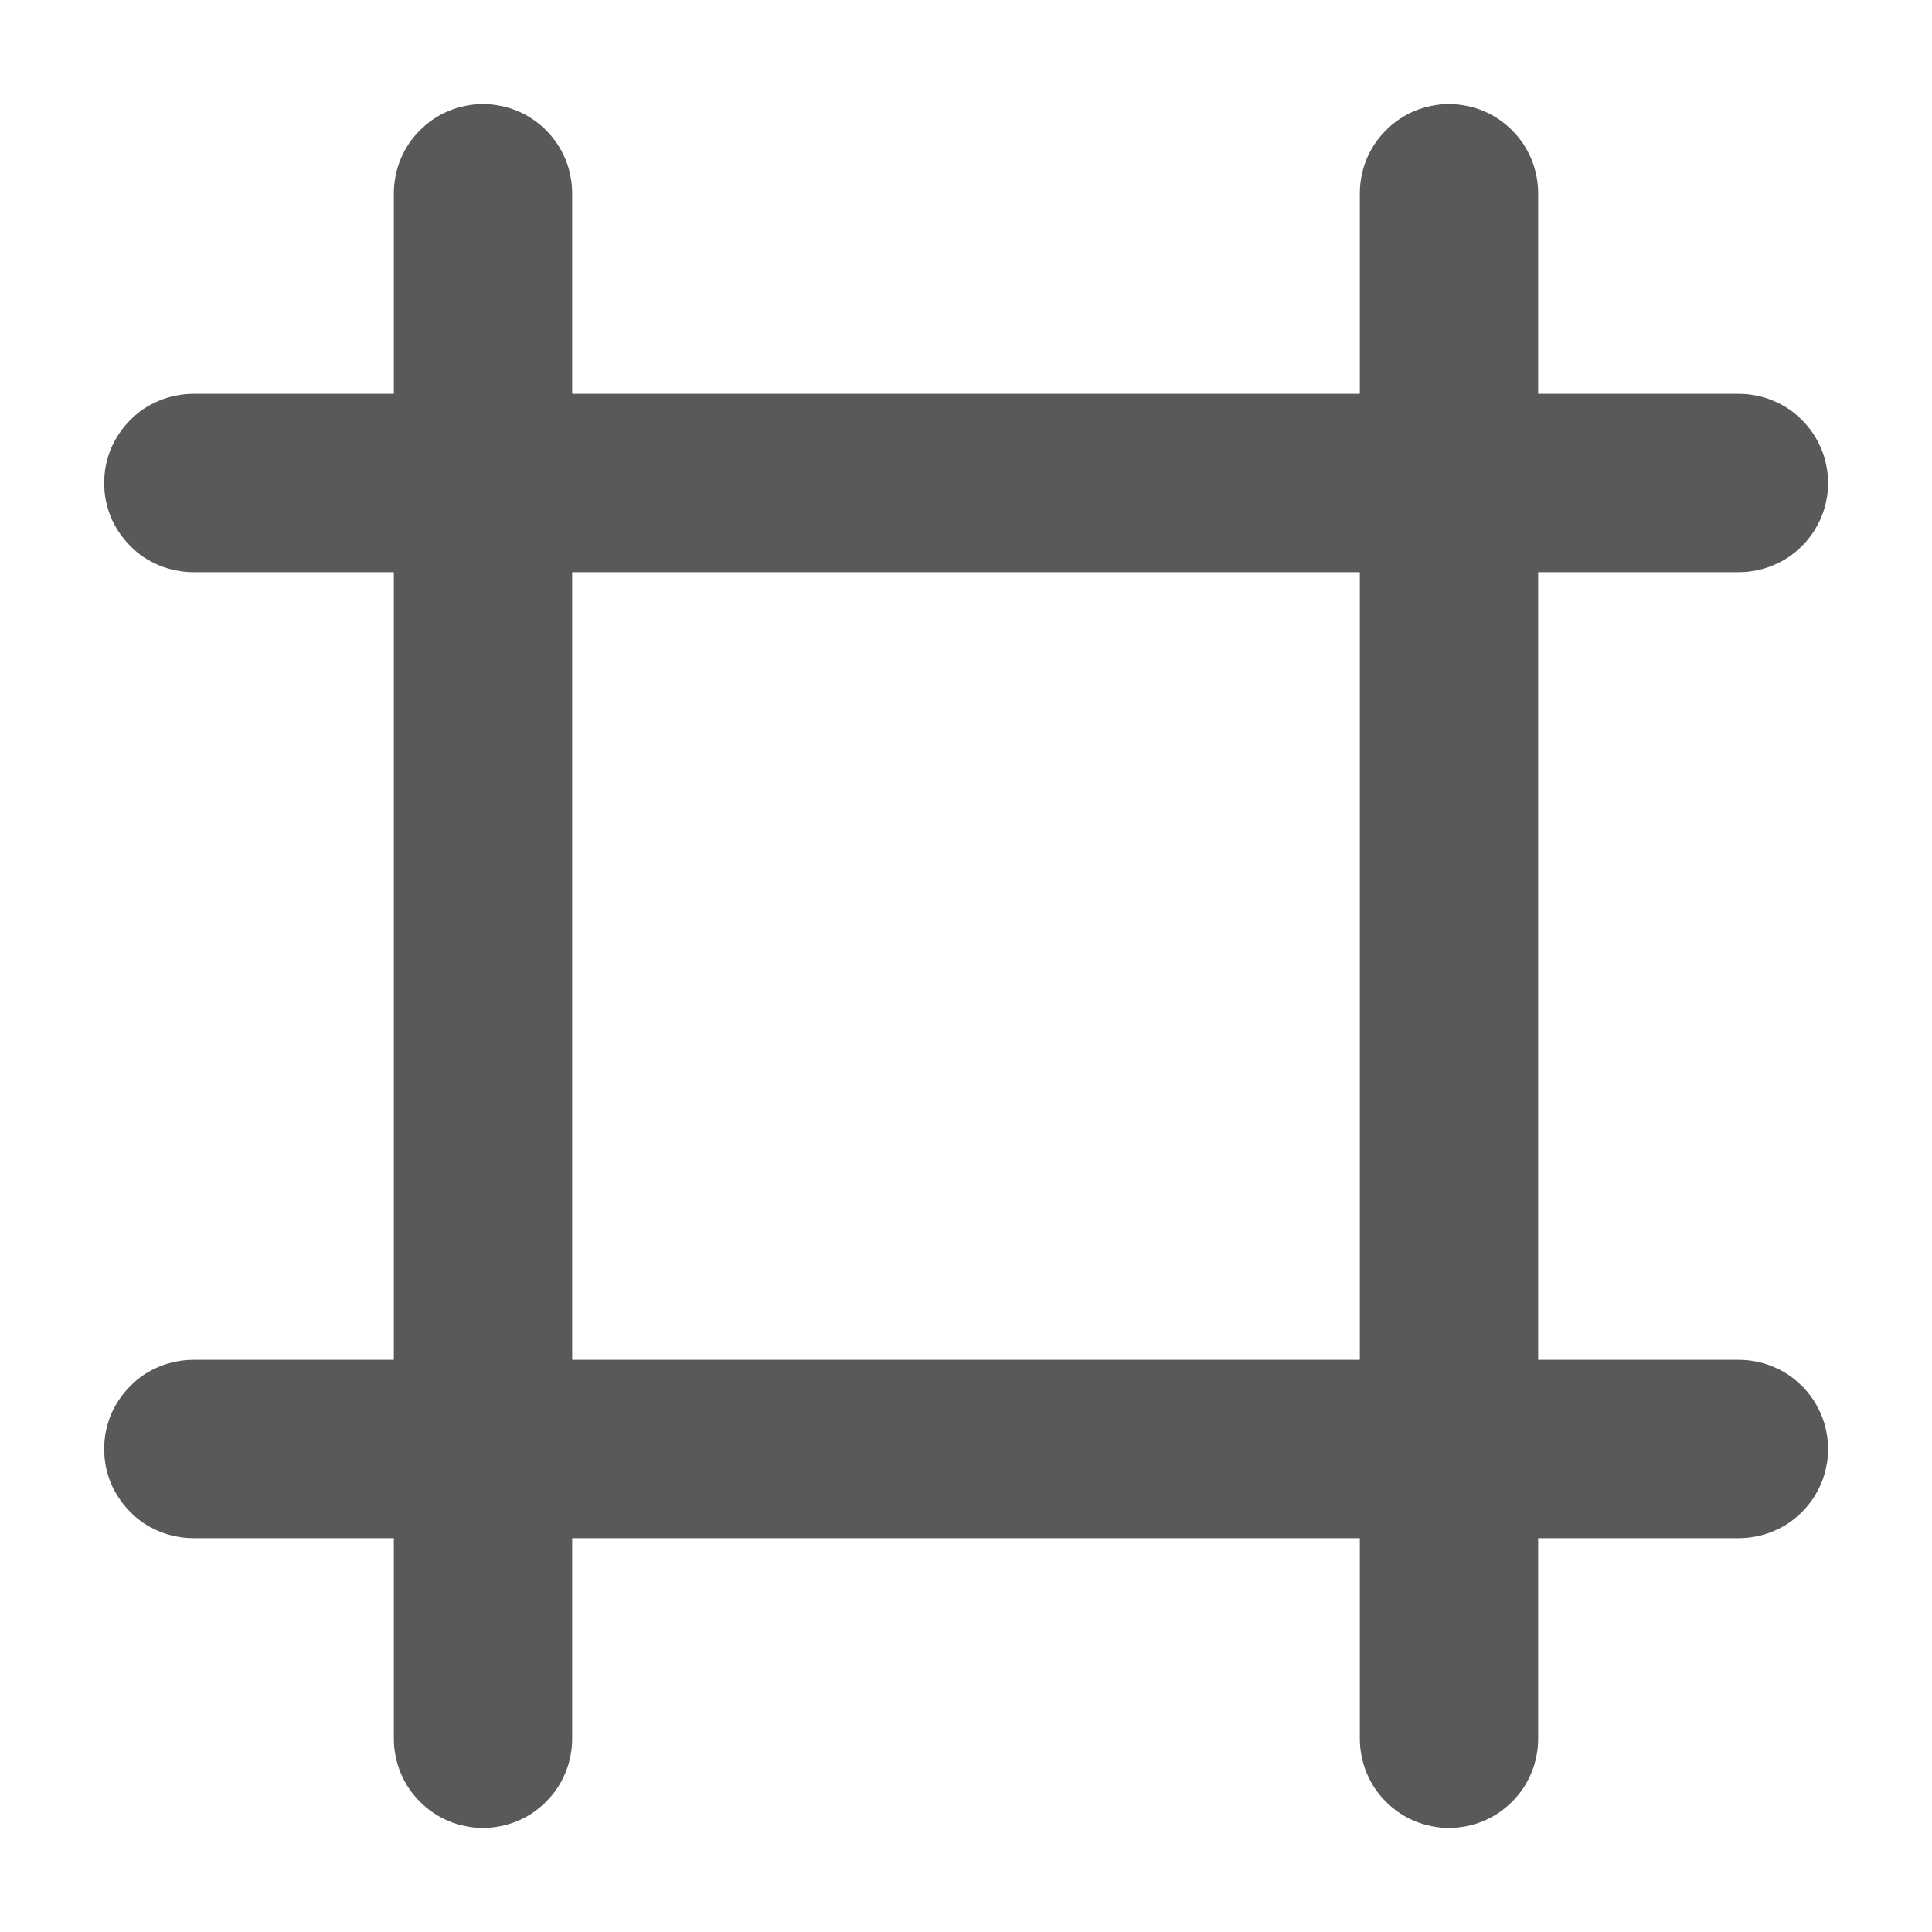
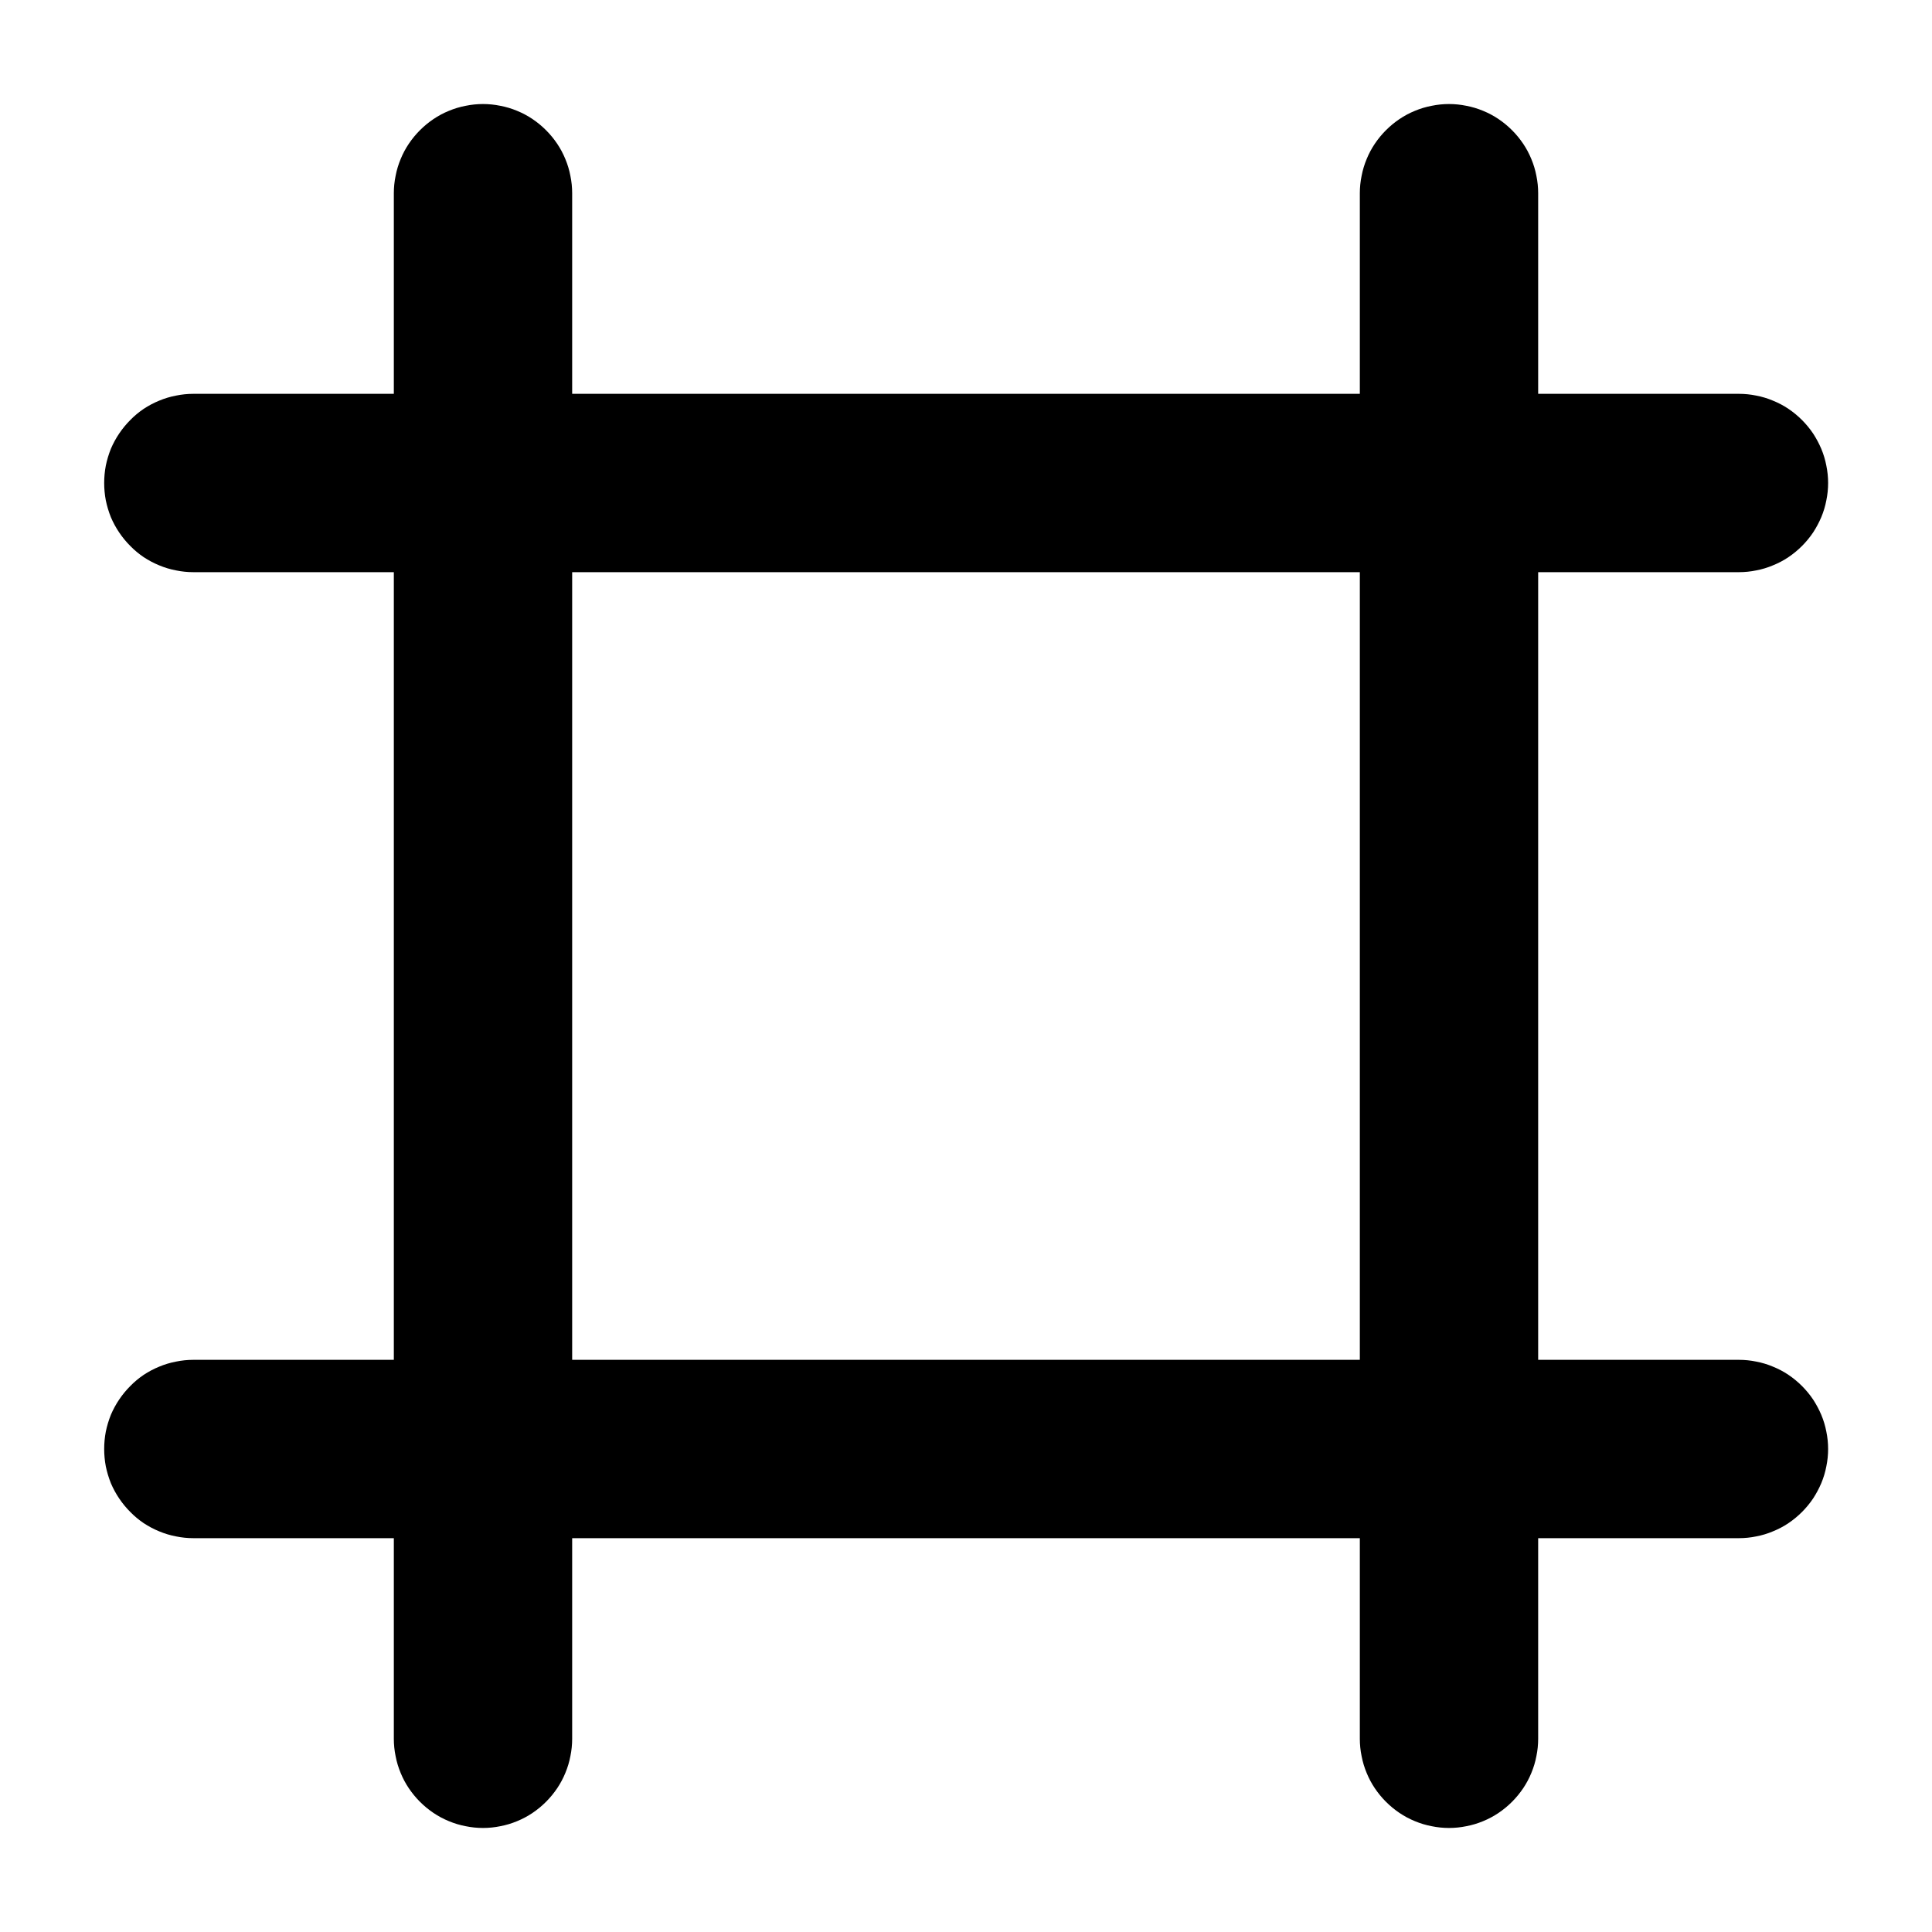
- <svg xmlns="http://www.w3.org/2000/svg" fill="none" version="1.1" width="13" height="13" viewBox="0 0 13 13">
+ <svg xmlns="http://www.w3.org/2000/svg" version="1.1" width="13" height="13" viewBox="0 0 13 13">
  <defs>
    <clipPath id="master_svg0_912_00802">
      <rect x="0" y="0" width="13" height="13" rx="0" />
    </clipPath>
  </defs>
  <g clip-path="url(#master_svg0_912_00802)">
    <g>
-       <path d="M1.301,2.65L11.701,2.65Q11.76,2.65,11.818,2.662Q11.876,2.673,11.93,2.696Q11.985,2.718,12.034,2.751Q12.083,2.784,12.125,2.826Q12.167,2.868,12.2,2.917Q12.232,2.966,12.255,3.02Q12.278,3.075,12.289,3.133Q12.301,3.191,12.301,3.25Q12.301,3.309,12.289,3.367Q12.278,3.425,12.255,3.48Q12.232,3.534,12.2,3.583Q12.167,3.632,12.125,3.674Q12.083,3.716,12.034,3.749Q11.985,3.782,11.93,3.804Q11.876,3.827,11.818,3.838Q11.76,3.85,11.701,3.85L1.301,3.85Q1.242,3.85,1.184,3.838Q1.126,3.827,1.071,3.804Q1.017,3.782,0.967,3.749Q0.918,3.716,0.877,3.674Q0.835,3.632,0.802,3.583Q0.769,3.534,0.746,3.48Q0.724,3.425,0.712,3.367Q0.701,3.309,0.701,3.25Q0.701,3.191,0.712,3.133Q0.724,3.075,0.746,3.02Q0.769,2.966,0.802,2.917Q0.835,2.868,0.877,2.826Q0.918,2.784,0.967,2.751Q1.017,2.718,1.071,2.696Q1.126,2.673,1.184,2.662Q1.242,2.65,1.301,2.65Z" fill-rule="evenodd" fill="#595959" fill-opacity="1" />
+       <path d="M1.301,2.65L11.701,2.65Q11.76,2.65,11.818,2.662Q11.876,2.673,11.93,2.696Q11.985,2.718,12.034,2.751Q12.083,2.784,12.125,2.826Q12.167,2.868,12.2,2.917Q12.232,2.966,12.255,3.02Q12.278,3.075,12.289,3.133Q12.301,3.191,12.301,3.25Q12.301,3.309,12.289,3.367Q12.278,3.425,12.255,3.48Q12.232,3.534,12.2,3.583Q12.167,3.632,12.125,3.674Q12.083,3.716,12.034,3.749Q11.985,3.782,11.93,3.804Q11.876,3.827,11.818,3.838Q11.76,3.85,11.701,3.85L1.301,3.85Q1.242,3.85,1.184,3.838Q1.126,3.827,1.071,3.804Q1.017,3.782,0.967,3.749Q0.918,3.716,0.877,3.674Q0.835,3.632,0.802,3.583Q0.769,3.534,0.746,3.48Q0.724,3.425,0.712,3.367Q0.701,3.309,0.701,3.25Q0.701,3.191,0.712,3.133Q0.724,3.075,0.746,3.02Q0.769,2.966,0.802,2.917Q0.835,2.868,0.877,2.826Q0.918,2.784,0.967,2.751Q1.017,2.718,1.071,2.696Q1.126,2.673,1.184,2.662Q1.242,2.65,1.301,2.65Z" fill-rule="evenodd" fill="inherit" fill-opacity="1" />
    </g>
    <g>
-       <path d="M1.301,9.15L11.701,9.15Q11.76,9.15,11.818,9.162Q11.876,9.173,11.93,9.196Q11.985,9.218,12.034,9.251Q12.083,9.284,12.125,9.326Q12.167,9.368,12.2,9.417Q12.232,9.466,12.255,9.52Q12.278,9.575,12.289,9.633Q12.301,9.691,12.301,9.75Q12.301,9.809,12.289,9.867Q12.278,9.925,12.255,9.98Q12.232,10.034,12.2,10.083Q12.167,10.132,12.125,10.174Q12.083,10.216,12.034,10.249Q11.985,10.282,11.93,10.304Q11.876,10.327,11.818,10.338Q11.76,10.35,11.701,10.35L1.301,10.35Q1.242,10.35,1.184,10.338Q1.126,10.327,1.071,10.304Q1.017,10.282,0.967,10.249Q0.918,10.216,0.877,10.174Q0.835,10.132,0.802,10.083Q0.769,10.034,0.746,9.98Q0.724,9.925,0.712,9.867Q0.701,9.809,0.701,9.75Q0.701,9.691,0.712,9.633Q0.724,9.575,0.746,9.52Q0.769,9.466,0.802,9.417Q0.835,9.368,0.877,9.326Q0.918,9.284,0.967,9.251Q1.017,9.218,1.071,9.196Q1.126,9.173,1.184,9.162Q1.242,9.15,1.301,9.15Z" fill-rule="evenodd" fill="#595959" fill-opacity="1" />
+       <path d="M1.301,9.15L11.701,9.15Q11.76,9.15,11.818,9.162Q11.876,9.173,11.93,9.196Q11.985,9.218,12.034,9.251Q12.083,9.284,12.125,9.326Q12.167,9.368,12.2,9.417Q12.232,9.466,12.255,9.52Q12.278,9.575,12.289,9.633Q12.301,9.691,12.301,9.75Q12.301,9.809,12.289,9.867Q12.278,9.925,12.255,9.98Q12.232,10.034,12.2,10.083Q12.167,10.132,12.125,10.174Q12.083,10.216,12.034,10.249Q11.985,10.282,11.93,10.304Q11.876,10.327,11.818,10.338Q11.76,10.35,11.701,10.35L1.301,10.35Q1.242,10.35,1.184,10.338Q1.126,10.327,1.071,10.304Q1.017,10.282,0.967,10.249Q0.918,10.216,0.877,10.174Q0.835,10.132,0.802,10.083Q0.769,10.034,0.746,9.98Q0.724,9.925,0.712,9.867Q0.701,9.809,0.701,9.75Q0.701,9.691,0.712,9.633Q0.724,9.575,0.746,9.52Q0.769,9.466,0.802,9.417Q0.835,9.368,0.877,9.326Q0.918,9.284,0.967,9.251Q1.017,9.218,1.071,9.196Q1.126,9.173,1.184,9.162Q1.242,9.15,1.301,9.15Z" fill-rule="evenodd" fill="inherit" fill-opacity="1" />
    </g>
    <g>
-       <path d="M2.65,1.3Q2.65,1.241,2.662,1.183Q2.673,1.125,2.696,1.07Q2.718,1.016,2.751,0.967Q2.784,0.918,2.826,0.876Q2.868,0.834,2.917,0.801Q2.966,0.768,3.02,0.746Q3.075,0.723,3.133,0.712Q3.191,0.7,3.25,0.7Q3.309,0.7,3.367,0.712Q3.425,0.723,3.48,0.746Q3.534,0.768,3.583,0.801Q3.632,0.834,3.674,0.876Q3.716,0.918,3.749,0.967Q3.782,1.016,3.804,1.07Q3.827,1.125,3.838,1.183Q3.85,1.241,3.85,1.3L3.85,11.7Q3.85,11.759,3.838,11.817Q3.827,11.875,3.804,11.93Q3.782,11.984,3.749,12.033Q3.716,12.082,3.674,12.124Q3.632,12.166,3.583,12.199Q3.534,12.232,3.48,12.254Q3.425,12.277,3.367,12.288Q3.309,12.3,3.25,12.3Q3.191,12.3,3.133,12.288Q3.075,12.277,3.02,12.254Q2.966,12.232,2.917,12.199Q2.868,12.166,2.826,12.124Q2.784,12.082,2.751,12.033Q2.718,11.984,2.696,11.93Q2.673,11.875,2.662,11.817Q2.65,11.759,2.65,11.7L2.65,1.3Z" fill-rule="evenodd" fill="#595959" fill-opacity="1" />
+       <path d="M2.65,1.3Q2.65,1.241,2.662,1.183Q2.673,1.125,2.696,1.07Q2.718,1.016,2.751,0.967Q2.784,0.918,2.826,0.876Q2.868,0.834,2.917,0.801Q2.966,0.768,3.02,0.746Q3.075,0.723,3.133,0.712Q3.191,0.7,3.25,0.7Q3.309,0.7,3.367,0.712Q3.425,0.723,3.48,0.746Q3.534,0.768,3.583,0.801Q3.632,0.834,3.674,0.876Q3.716,0.918,3.749,0.967Q3.782,1.016,3.804,1.07Q3.827,1.125,3.838,1.183Q3.85,1.241,3.85,1.3L3.85,11.7Q3.85,11.759,3.838,11.817Q3.827,11.875,3.804,11.93Q3.782,11.984,3.749,12.033Q3.716,12.082,3.674,12.124Q3.632,12.166,3.583,12.199Q3.534,12.232,3.48,12.254Q3.425,12.277,3.367,12.288Q3.309,12.3,3.25,12.3Q3.191,12.3,3.133,12.288Q3.075,12.277,3.02,12.254Q2.966,12.232,2.917,12.199Q2.868,12.166,2.826,12.124Q2.784,12.082,2.751,12.033Q2.718,11.984,2.696,11.93Q2.673,11.875,2.662,11.817Q2.65,11.759,2.65,11.7L2.65,1.3Z" fill-rule="evenodd" fill="inherit" fill-opacity="1" />
    </g>
    <g>
-       <path d="M9.15,1.3Q9.15,1.241,9.162,1.183Q9.173,1.125,9.196,1.07Q9.218,1.016,9.251,0.967Q9.284,0.918,9.326,0.876Q9.368,0.834,9.417,0.801Q9.466,0.768,9.52,0.746Q9.575,0.723,9.633,0.712Q9.691,0.7,9.75,0.7Q9.809,0.7,9.867,0.712Q9.925,0.723,9.98,0.746Q10.034,0.768,10.083,0.801Q10.132,0.834,10.174,0.876Q10.216,0.918,10.249,0.967Q10.282,1.016,10.304,1.07Q10.327,1.125,10.338,1.183Q10.35,1.241,10.35,1.3L10.35,11.7Q10.35,11.759,10.338,11.817Q10.327,11.875,10.304,11.93Q10.282,11.984,10.249,12.033Q10.216,12.082,10.174,12.124Q10.132,12.166,10.083,12.199Q10.034,12.232,9.98,12.254Q9.925,12.277,9.867,12.288Q9.809,12.3,9.75,12.3Q9.691,12.3,9.633,12.288Q9.575,12.277,9.52,12.254Q9.466,12.232,9.417,12.199Q9.368,12.166,9.326,12.124Q9.284,12.082,9.251,12.033Q9.218,11.984,9.196,11.93Q9.173,11.875,9.162,11.817Q9.15,11.759,9.15,11.7L9.15,1.3Z" fill-rule="evenodd" fill="#595959" fill-opacity="1" />
+       <path d="M9.15,1.3Q9.15,1.241,9.162,1.183Q9.173,1.125,9.196,1.07Q9.218,1.016,9.251,0.967Q9.284,0.918,9.326,0.876Q9.368,0.834,9.417,0.801Q9.466,0.768,9.52,0.746Q9.575,0.723,9.633,0.712Q9.691,0.7,9.75,0.7Q9.809,0.7,9.867,0.712Q9.925,0.723,9.98,0.746Q10.034,0.768,10.083,0.801Q10.132,0.834,10.174,0.876Q10.216,0.918,10.249,0.967Q10.282,1.016,10.304,1.07Q10.327,1.125,10.338,1.183Q10.35,1.241,10.35,1.3L10.35,11.7Q10.35,11.759,10.338,11.817Q10.327,11.875,10.304,11.93Q10.282,11.984,10.249,12.033Q10.216,12.082,10.174,12.124Q10.132,12.166,10.083,12.199Q10.034,12.232,9.98,12.254Q9.925,12.277,9.867,12.288Q9.809,12.3,9.75,12.3Q9.691,12.3,9.633,12.288Q9.575,12.277,9.52,12.254Q9.466,12.232,9.417,12.199Q9.368,12.166,9.326,12.124Q9.284,12.082,9.251,12.033Q9.218,11.984,9.196,11.93Q9.173,11.875,9.162,11.817Q9.15,11.759,9.15,11.7L9.15,1.3Z" fill-rule="evenodd" fill="inherit" fill-opacity="1" />
    </g>
  </g>
</svg>
